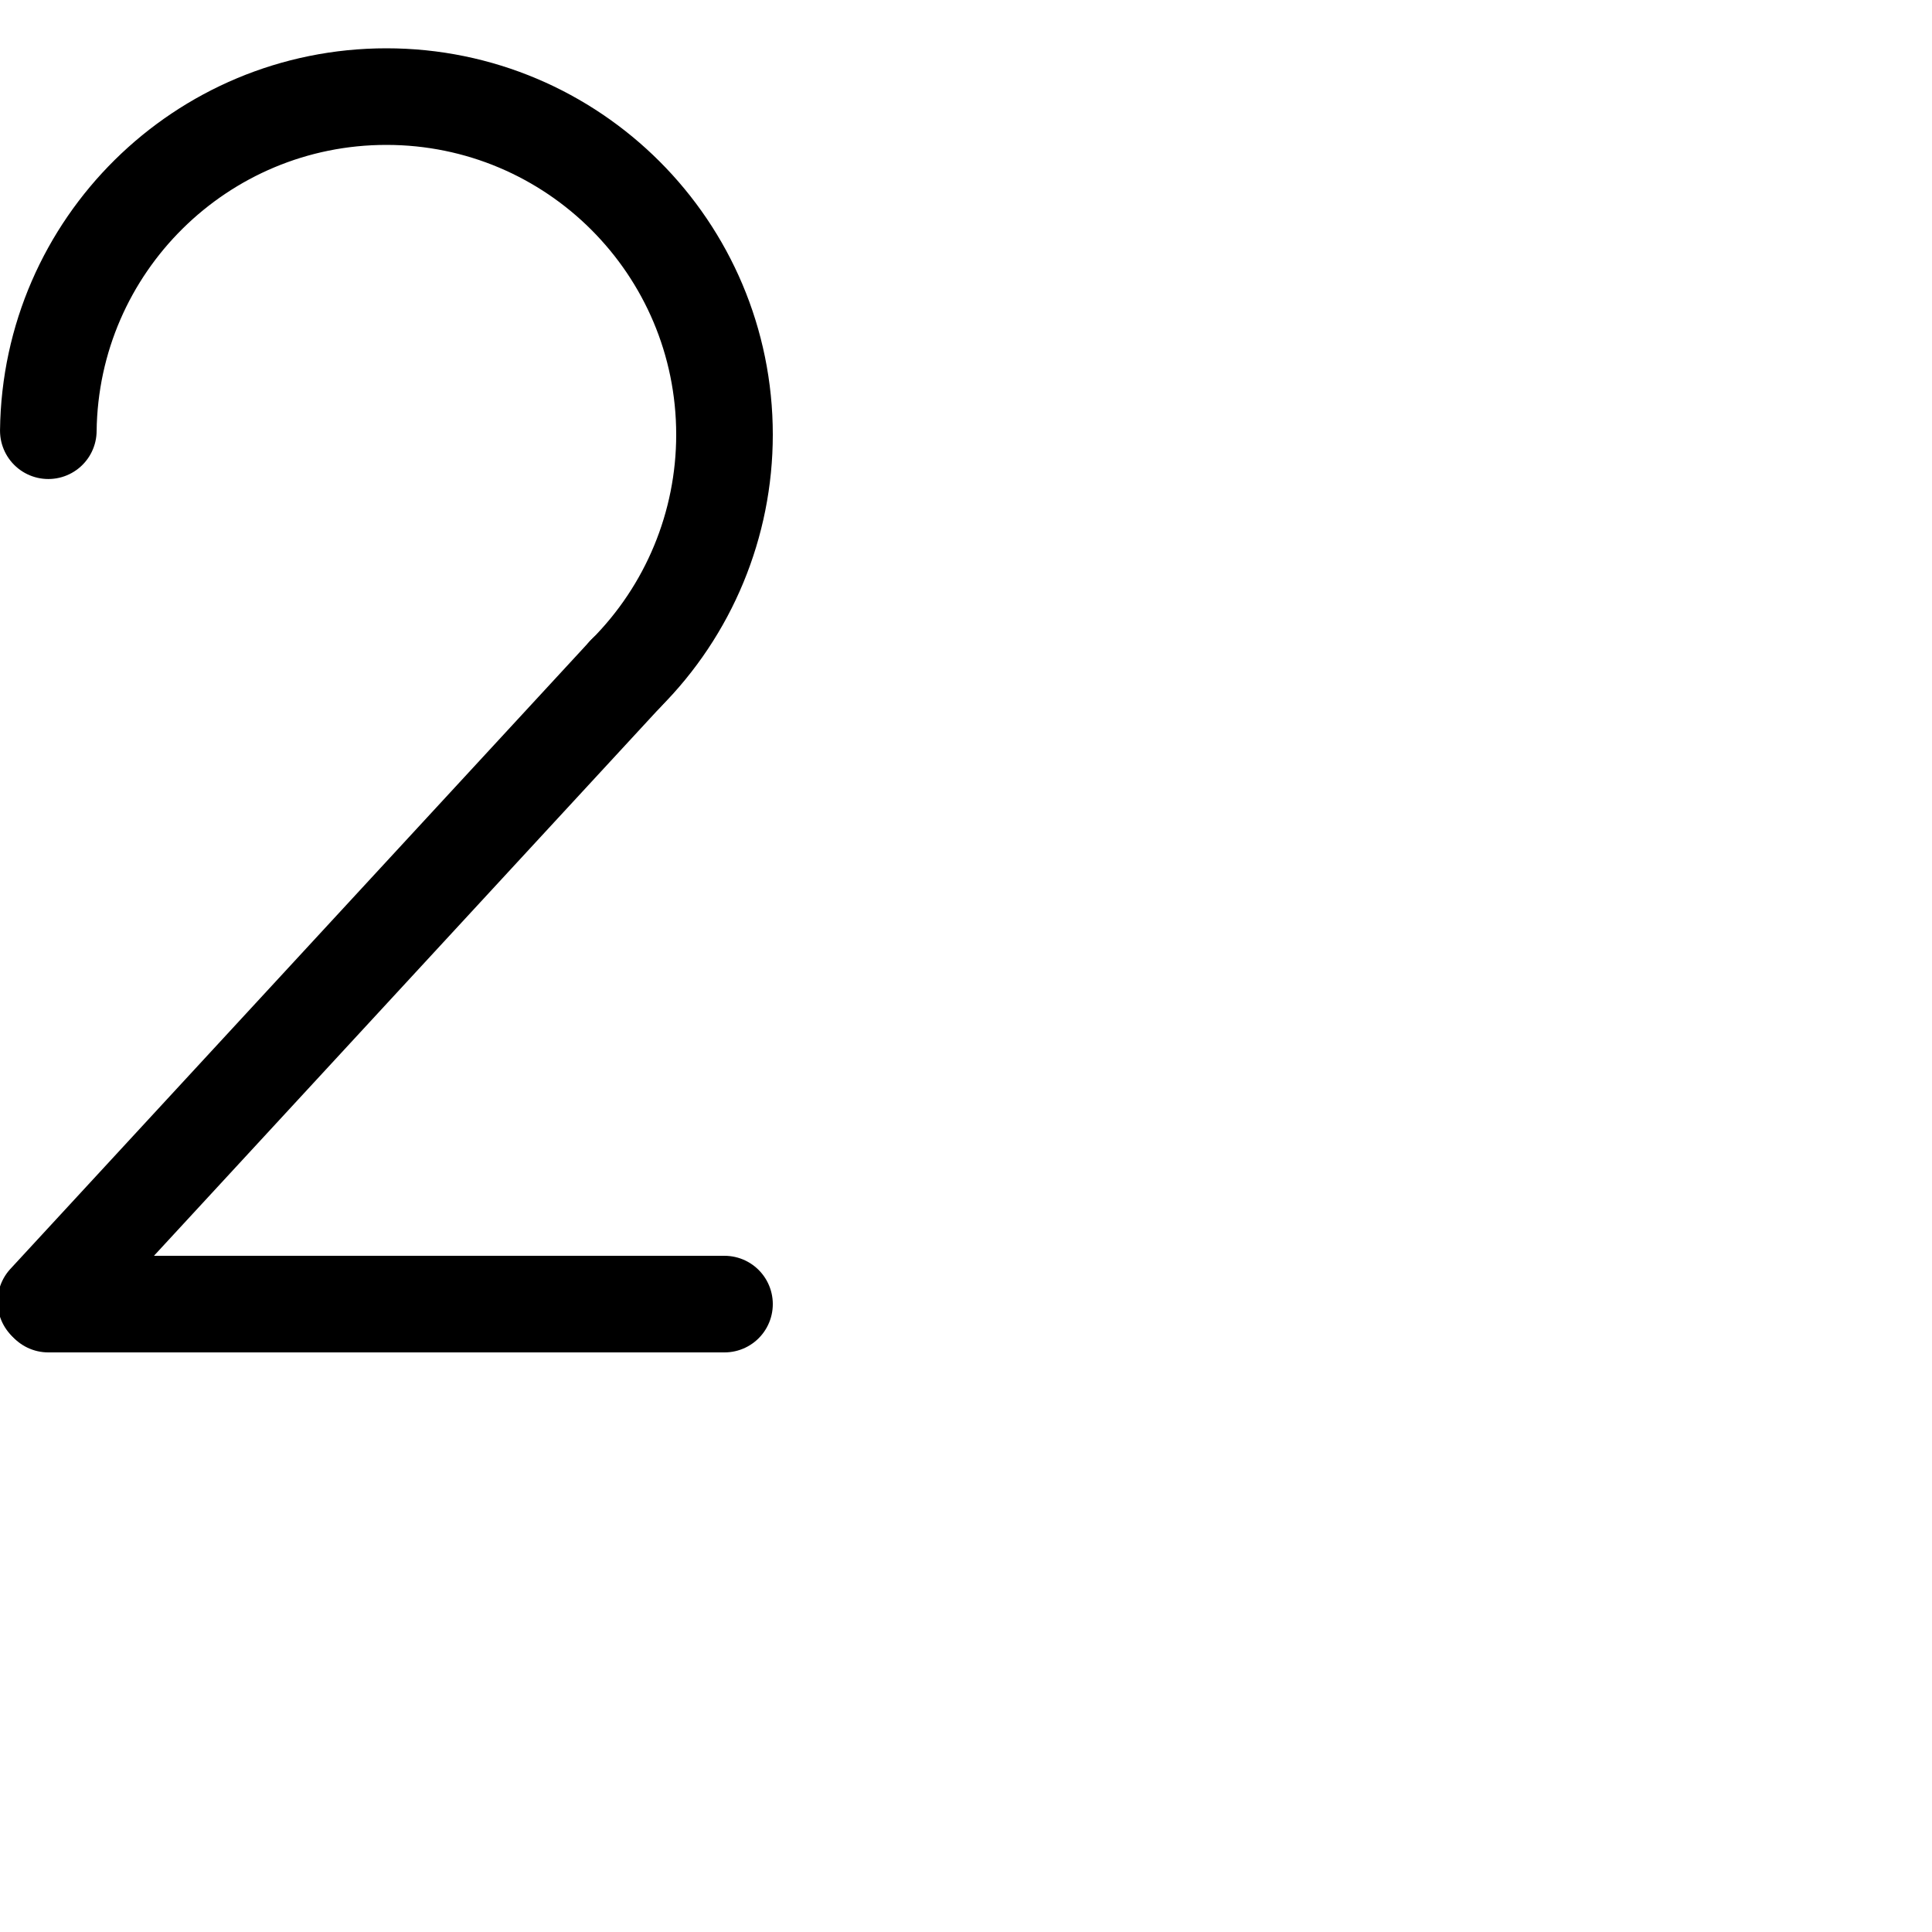
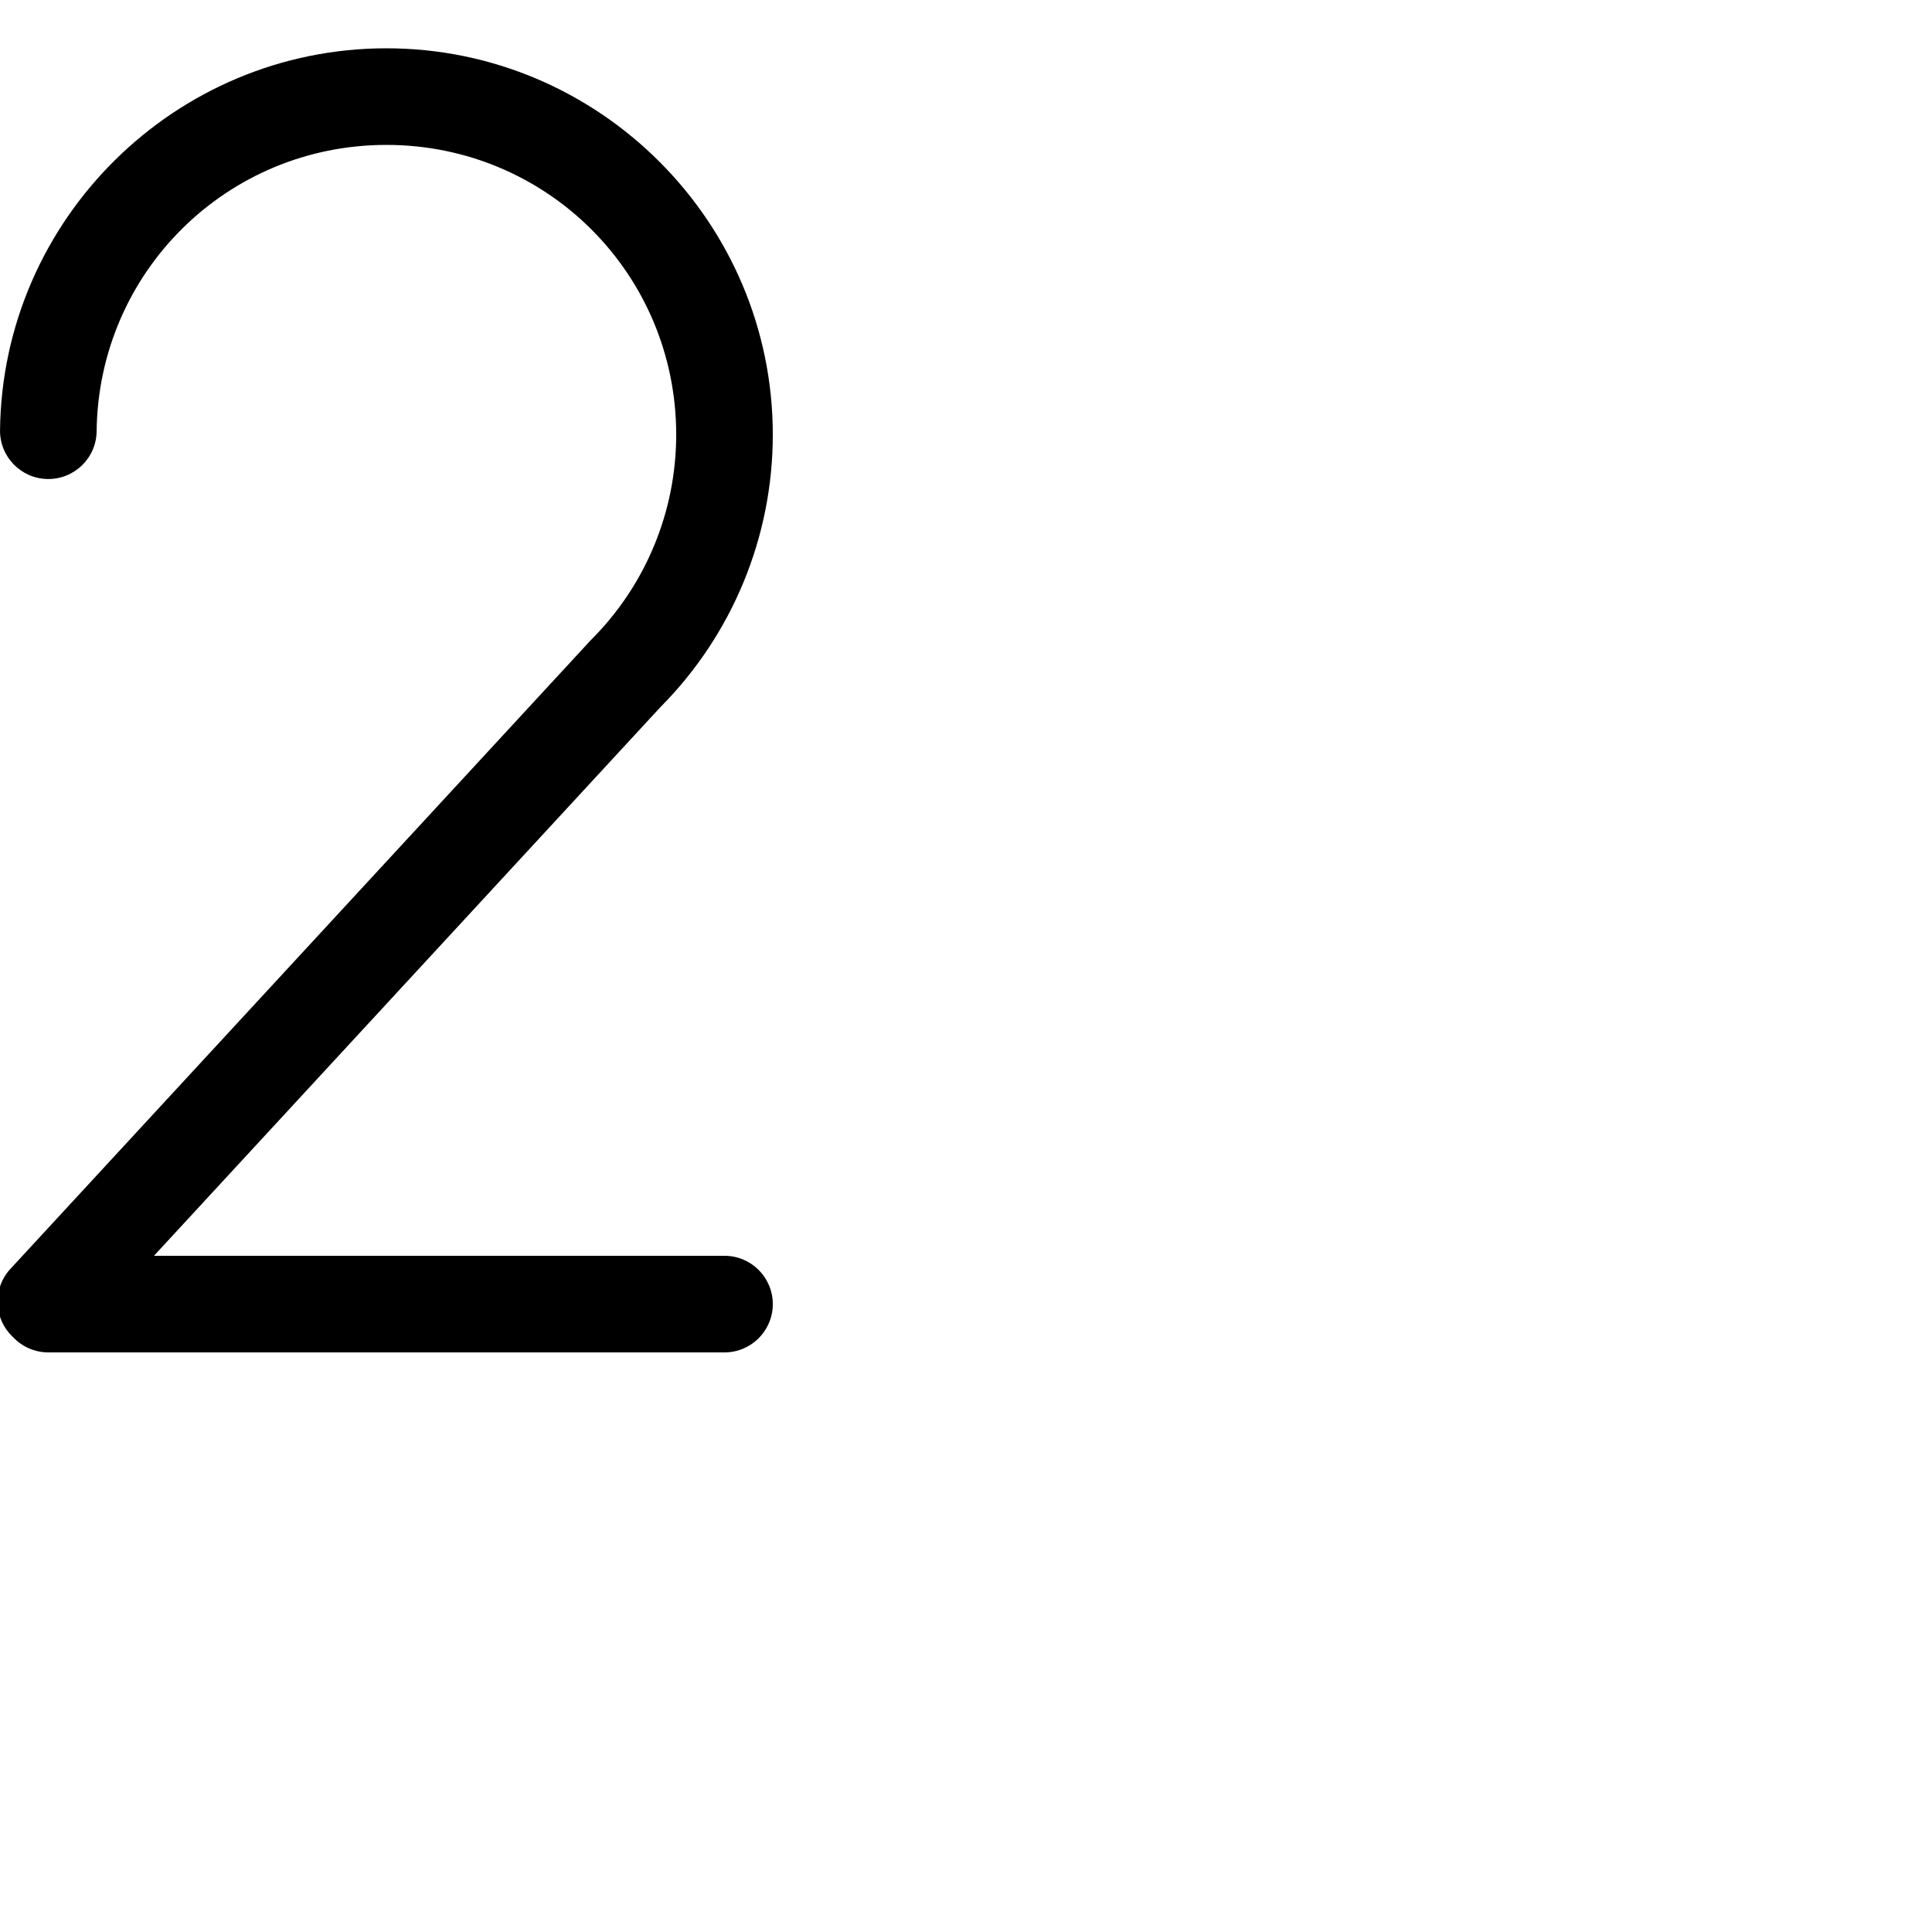
- <svg xmlns="http://www.w3.org/2000/svg" width="1000" height="1000" viewBox="0 0 1000 1000" version="1.1" id="svg8">
+ <svg xmlns="http://www.w3.org/2000/svg" id="svg8" version="1.1" viewBox="0 0 1000 1000" height="1000" width="1000">
  <defs id="defs2" />
-   <g id="layer1" style="display:inline">
-     <path d="M 25.012 222.939 A 175 175 0 0 1 200 50 A 175 175 0 0 1 375 225 A 175 175 0 0 1 323.743 348.744 " style="display:inline;fill:none;stroke:#000000;stroke-width:50;stroke-linecap:round;stroke-linejoin:round;stroke-opacity:1;paint-order:stroke fill markers" id="path17086" />
-     <path id="path14537" style="display:inline;fill:none;stroke:#000000;stroke-width:50;stroke-linecap:round;stroke-linejoin:round;stroke-miterlimit:4;stroke-dasharray:none;stroke-opacity:1" d="M 25,675 H 375" />
-     <path d="m 323.744,348.744 -300,325" style="display:inline;fill:none;stroke:#000000;stroke-width:50;stroke-linecap:round;stroke-linejoin:round;stroke-miterlimit:4;stroke-dasharray:none;stroke-opacity:1" id="path32630" />
+   <g style="display:inline" id="layer1">
+     <path d="M 200 25 C 90.747 25 1.3 113.399 0.014 222.645 A 25 25 0 0 0 24.717 247.938 A 25 25 0 0 0 50.01 223.234 C 50.98 140.801 117.561 75 200 75 C 283.139 75 350 141.861 350 225 C 350 264.772 334.218 302.89 306.107 331.023 A 25 25 0 0 0 306.072 331.059 C 306.07 331.061 306.069 331.064 306.066 331.066 A 25 25 0 0 0 305.777 331.359 A 25 25 0 0 0 305.771 331.365 A 25 25 0 0 0 305.488 331.664 A 25 25 0 0 0 305.463 331.689 A 25 25 0 0 0 305.373 331.787 L 5.373 656.787 A 25 25 0 0 0 6.709 692.041 A 25 25 0 0 0 25 700 L 375 700 A 25 25 0 0 0 400 675 A 25 25 0 0 0 375 650 L 79.684 650 L 341.91 365.922 C 379.102 328.469 400 277.801 400 225 C 400 114.839 310.161 25 200 25 z " style="color:#000000;font-style:normal;font-variant:normal;font-weight:normal;font-stretch:normal;font-size:medium;line-height:normal;font-family:sans-serif;font-variant-ligatures:normal;font-variant-position:normal;font-variant-caps:normal;font-variant-numeric:normal;font-variant-alternates:normal;font-variant-east-asian:normal;font-feature-settings:normal;font-variation-settings:normal;text-indent:0;text-align:start;text-decoration:none;text-decoration-line:none;text-decoration-style:solid;text-decoration-color:#000000;letter-spacing:normal;word-spacing:normal;text-transform:none;writing-mode:lr-tb;direction:ltr;text-orientation:mixed;dominant-baseline:auto;baseline-shift:baseline;text-anchor:start;white-space:normal;shape-padding:0;shape-margin:0;inline-size:0;clip-rule:nonzero;display:inline;overflow:visible;visibility:visible;isolation:auto;mix-blend-mode:normal;color-interpolation:sRGB;color-interpolation-filters:linearRGB;solid-color:#000000;solid-opacity:1;vector-effect:none;fill:#000000;fill-opacity:1;fill-rule:nonzero;stroke:none;stroke-width:50;stroke-linecap:round;stroke-linejoin:round;stroke-miterlimit:4;stroke-dasharray:none;stroke-dashoffset:0;stroke-opacity:1;paint-order:stroke fill markers;color-rendering:auto;image-rendering:auto;shape-rendering:auto;text-rendering:auto;enable-background:accumulate;stop-color:#000000;stop-opacity:1;opacity:1" id="path851" />
  </g>
</svg>
